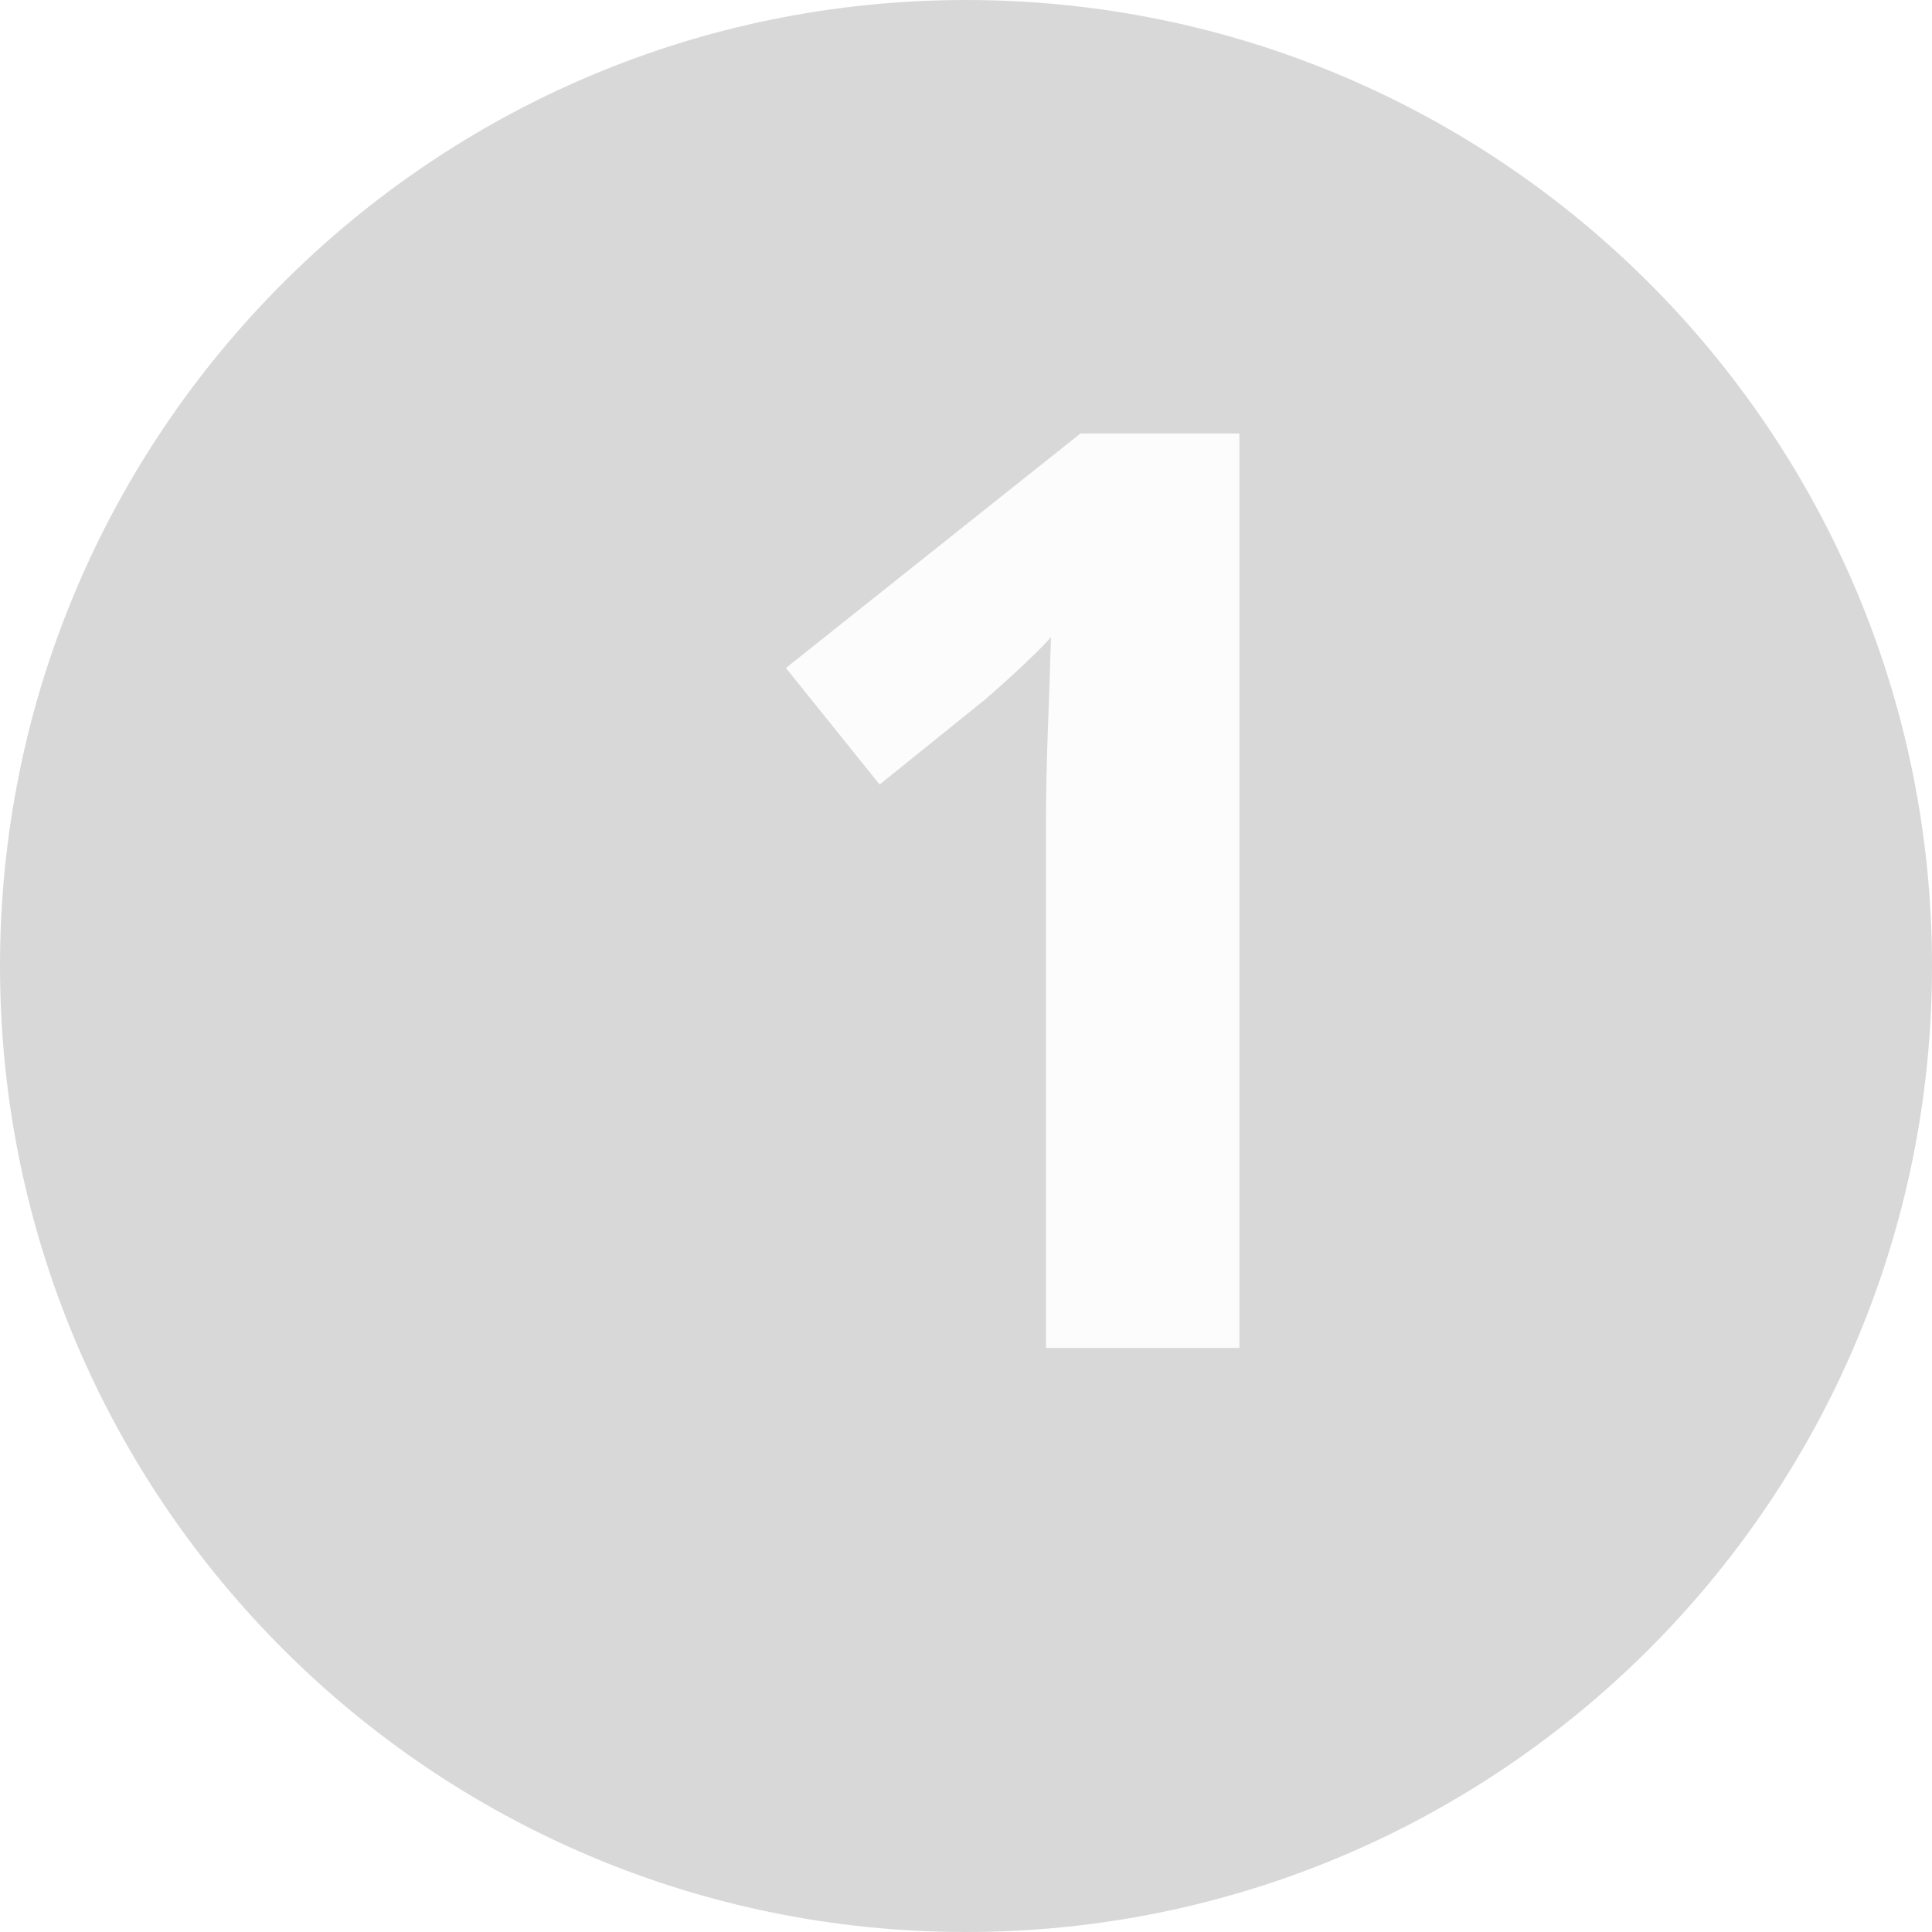
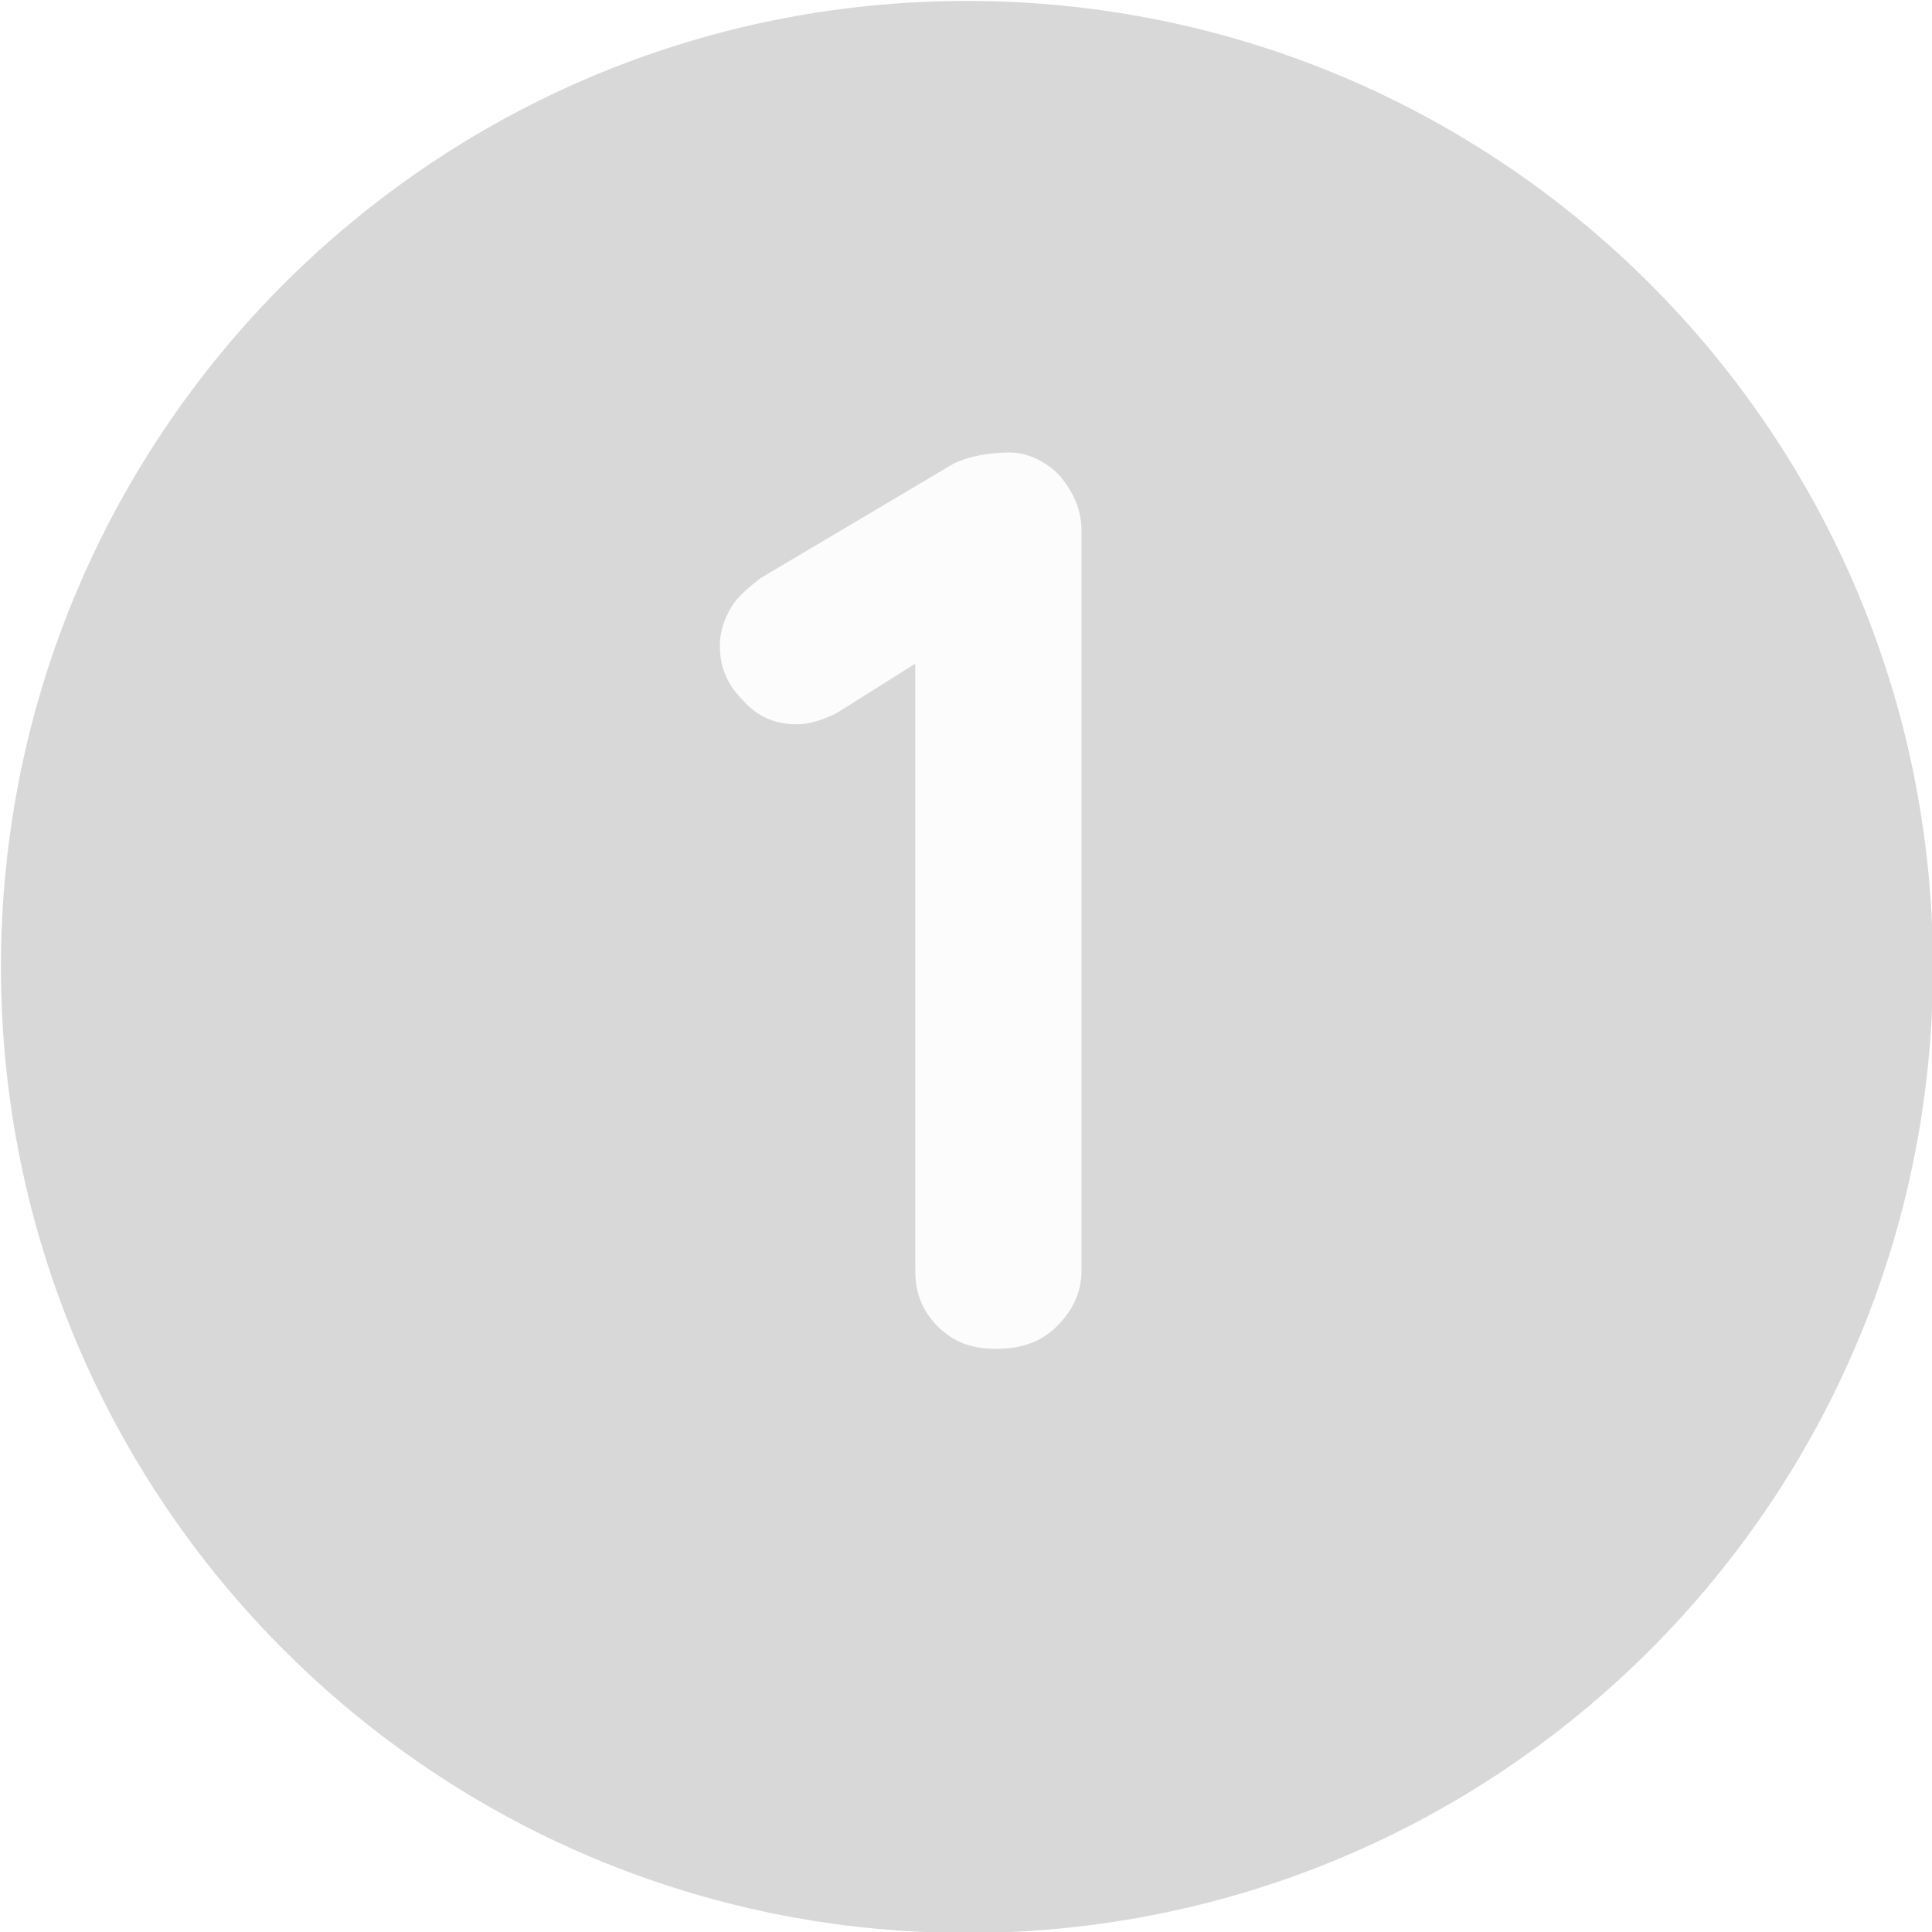
- <svg xmlns="http://www.w3.org/2000/svg" width="86" height="86" viewBox="0 0 86 86">
-   <g id="_1" data-name="1" transform="translate(-910.358 -387.358)">
-     <circle id="Elipse_53" data-name="Elipse 53" cx="43" cy="43" r="43" transform="translate(910.358 387.358)" fill="#d8d8d8" />
-     <text id="_1-2" data-name="1" transform="translate(952.357 447.358)" fill="#fcfcfc" font-size="57" font-family="Quicksand-Bold, Quicksand" font-weight="700" letter-spacing="0.01em">
-       <tspan x="-10.374" y="0">1</tspan>
-     </text>
+ <svg xmlns="http://www.w3.org/2000/svg" version="1.1" id="Capa_1" x="0px" y="0px" viewBox="0 0 86 86" style="enable-background:new 0 0 86 86;" xml:space="preserve">
+   <style type="text/css">
+ 	.st0{fill:#D8D8D8;}
+ 	.st1{enable-background:new    ;}
+ 	.st2{fill:#FCFCFC;}
+ </style>
+   <g id="_1" transform="translate(-910.358 -387.358)">
+     <circle id="Elipse_53" class="st0" cx="953.4" cy="430.4" r="43" />
+     <g class="st1">
+       <path class="st2" d="M957.5,408.5c0.6,0.7,1,1.5,1,2.5v32.9c0,1-0.4,1.8-1.1,2.5c-0.7,0.7-1.6,1-2.7,1c-1.1,0-1.9-0.3-2.6-1    s-1-1.5-1-2.5v-27l-3.5,2.2c-0.6,0.3-1.2,0.5-1.8,0.5c-1,0-1.8-0.4-2.4-1.1c-0.7-0.7-1-1.5-1-2.4c0-0.6,0.2-1.2,0.5-1.7    c0.3-0.5,0.8-0.9,1.3-1.3l8.6-5.1c0.6-0.3,1.5-0.5,2.5-0.5C956,407.5,956.8,407.8,957.5,408.5z" />
+     </g>
  </g>
</svg>
